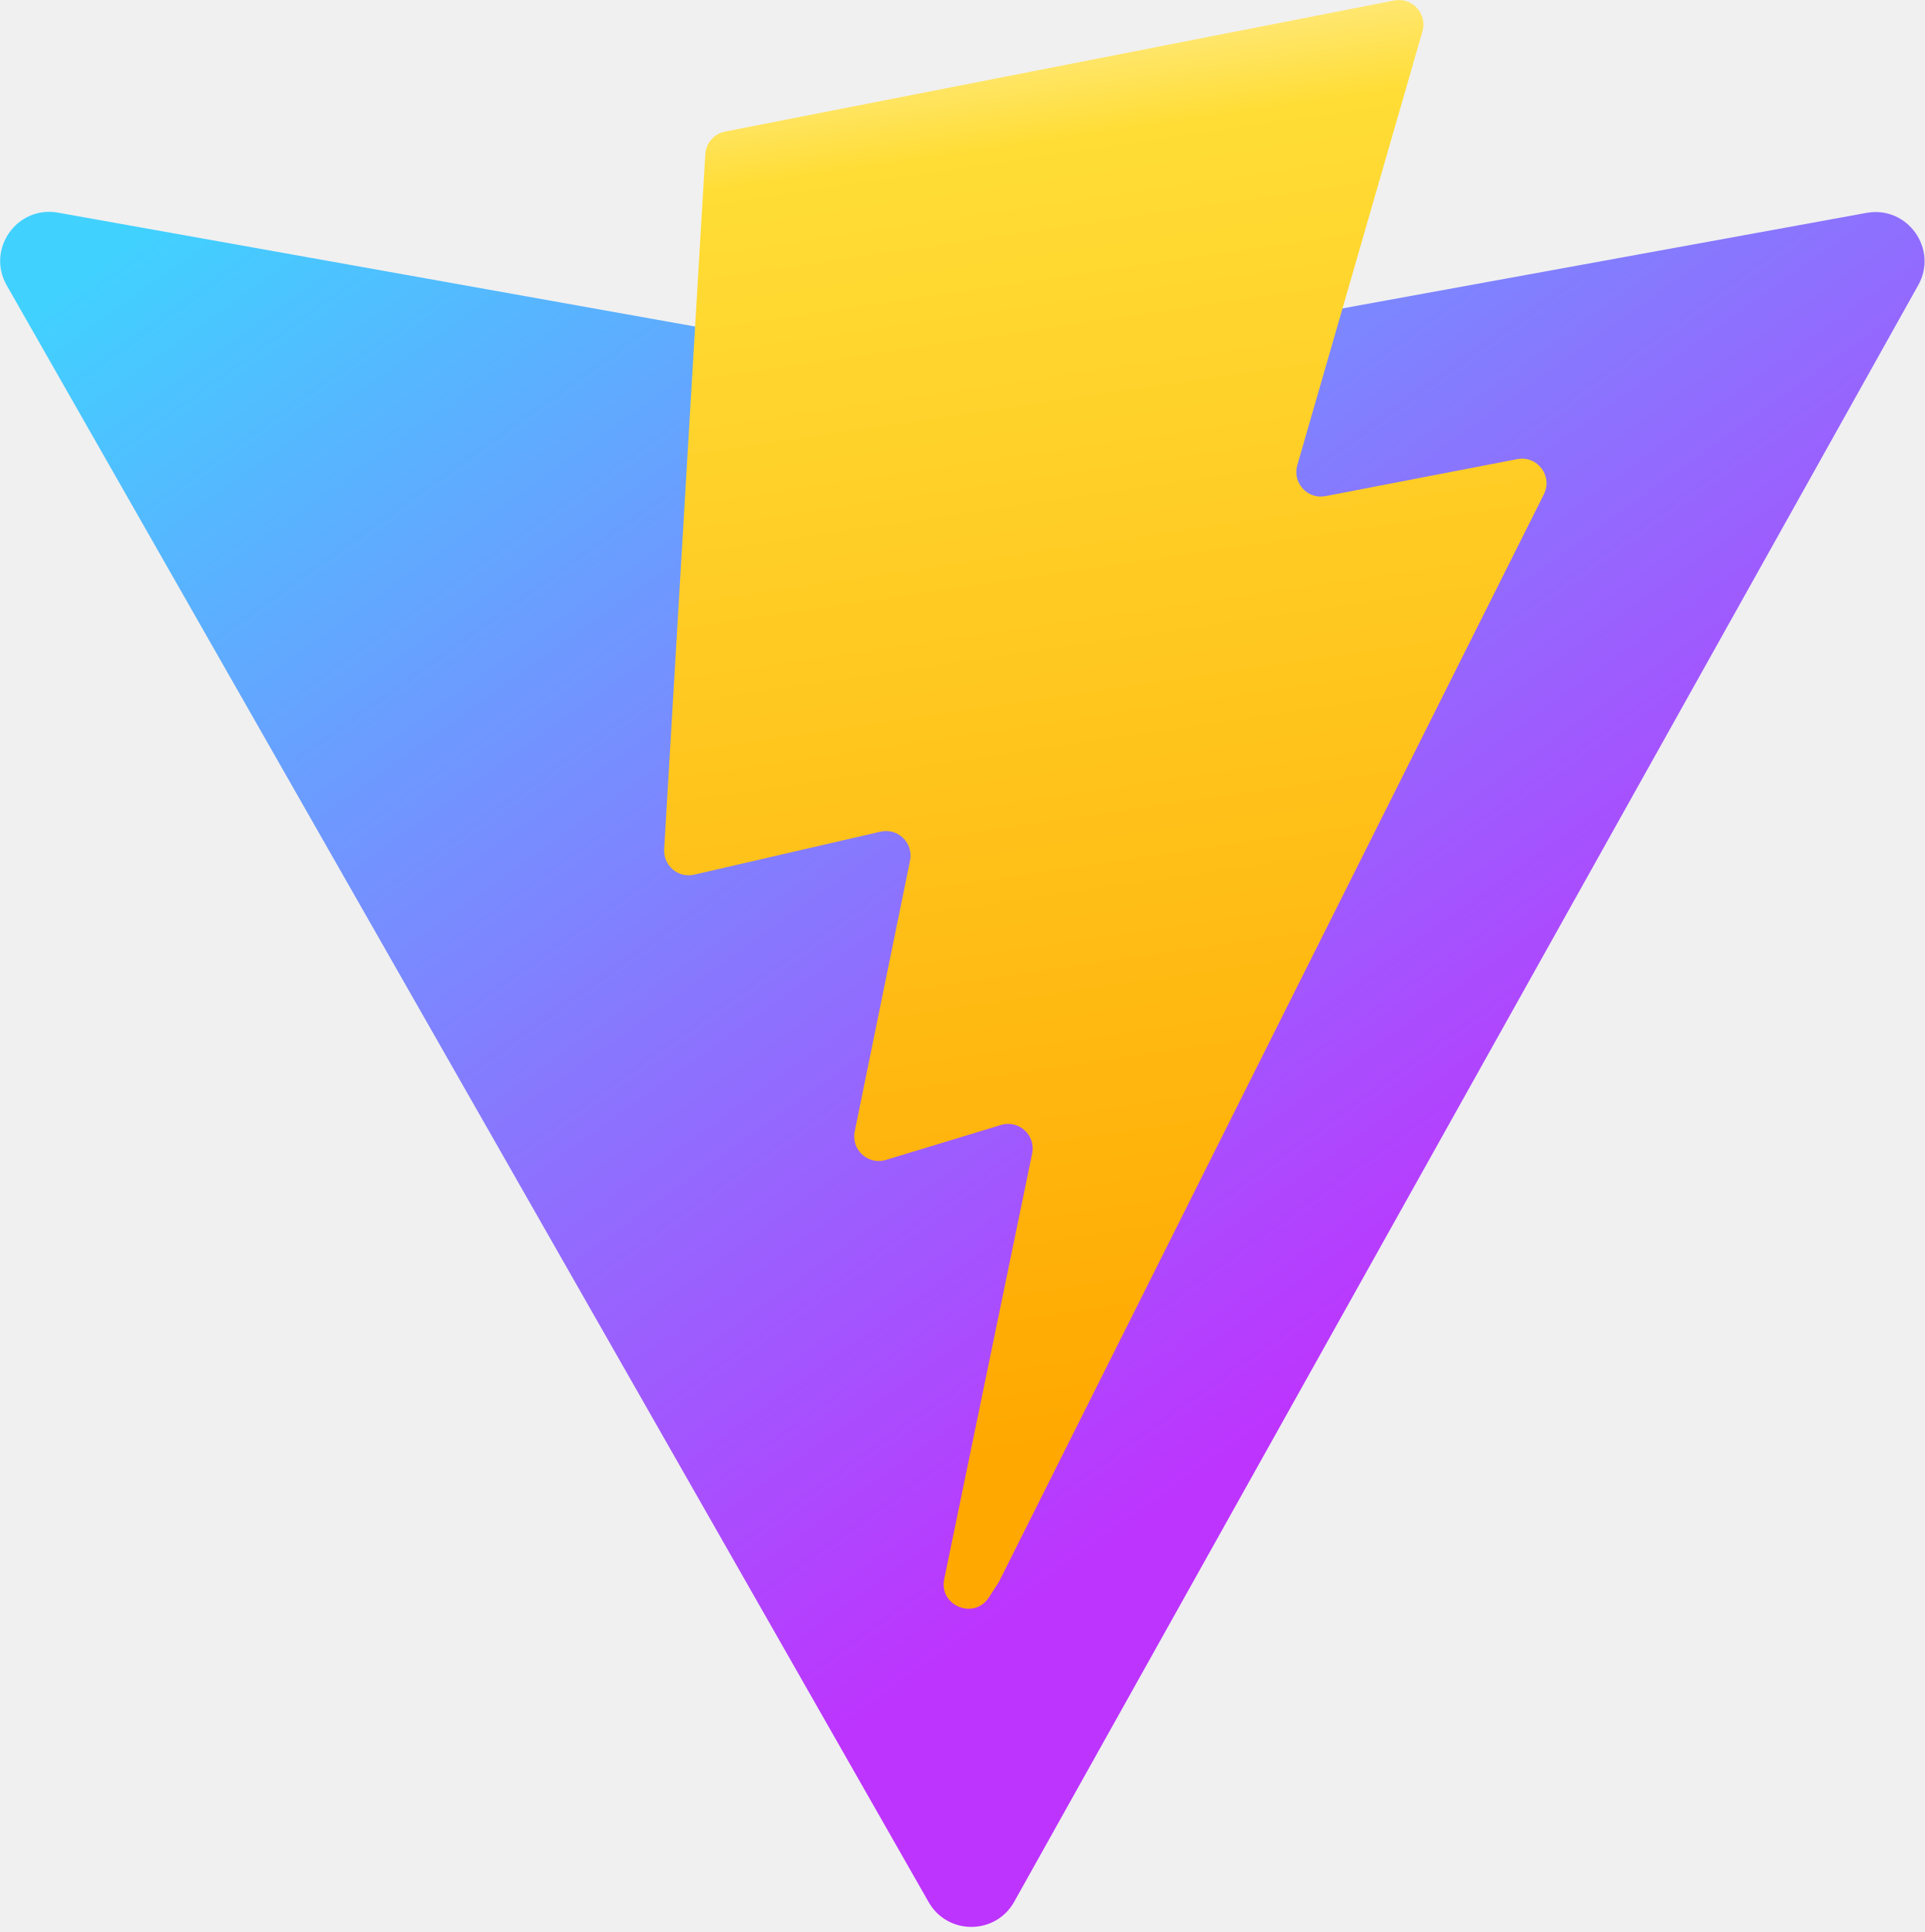
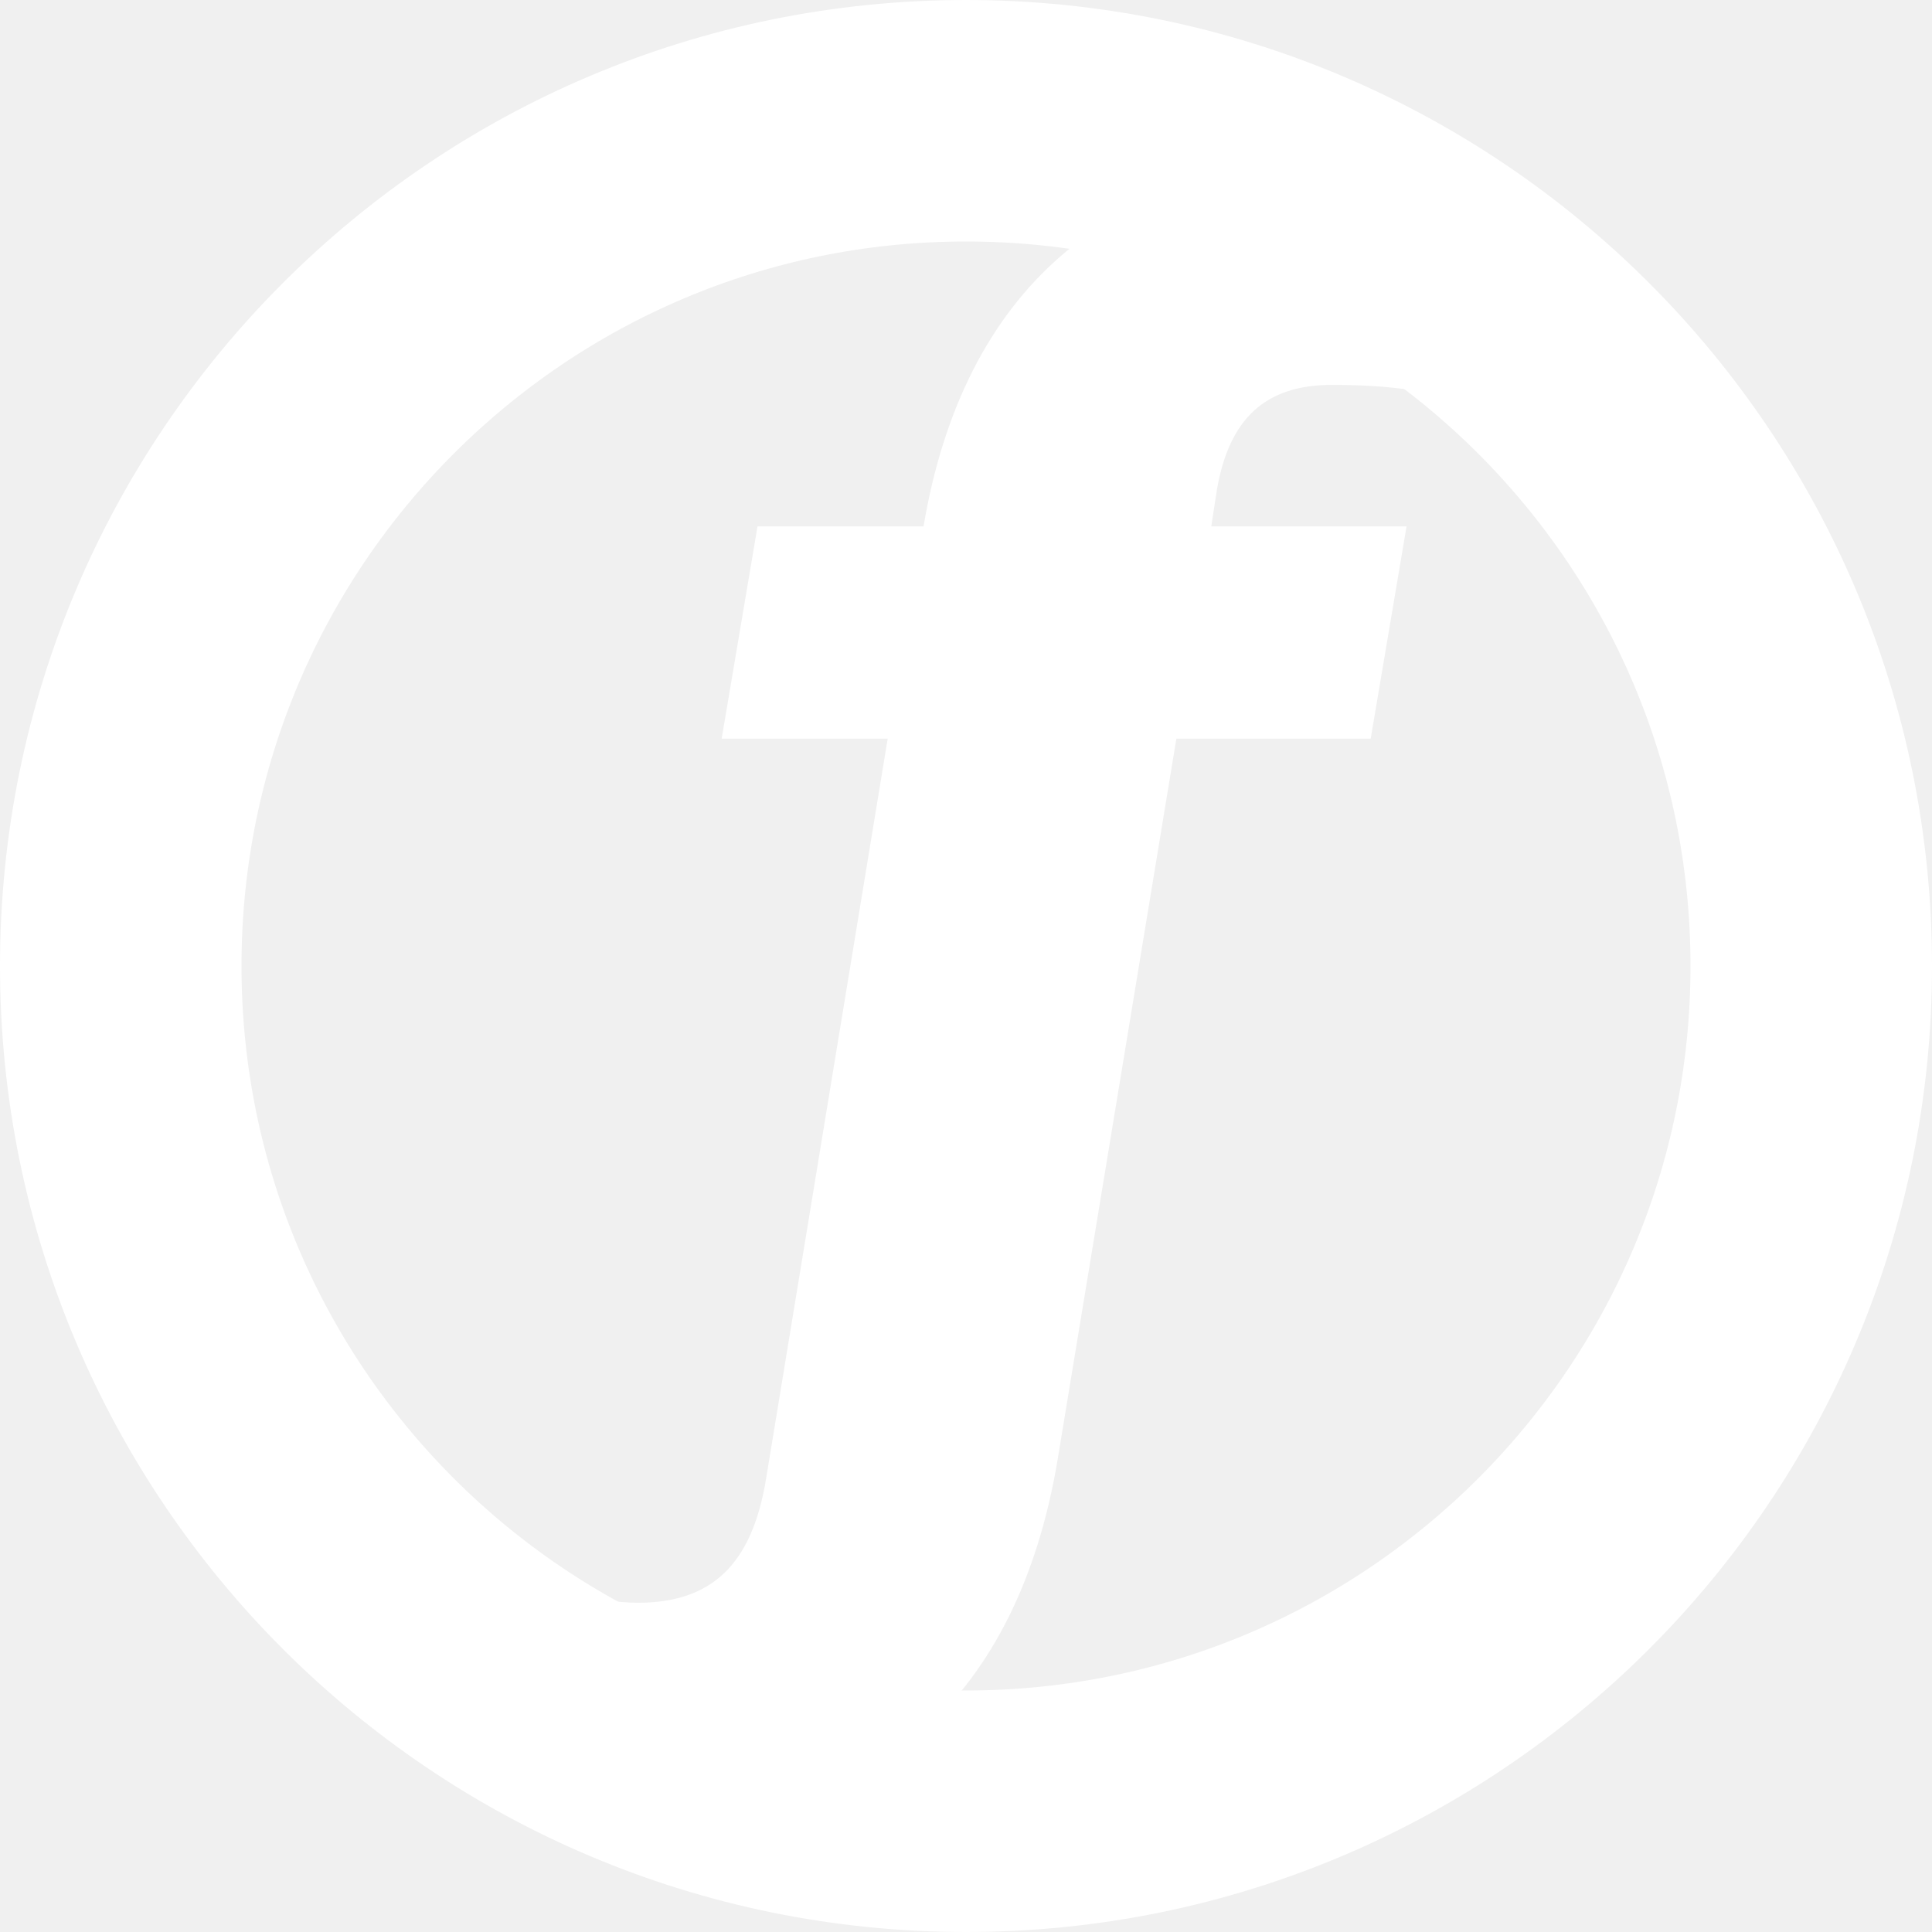
- <svg xmlns="http://www.w3.org/2000/svg" aria-hidden="true" role="img" class="iconify iconify--logos" width="31.88" height="32" preserveAspectRatio="xMidYMid meet" viewBox="0 0 256 257">
+ <svg xmlns="http://www.w3.org/2000/svg" width="32" height="32" viewBox="0 0 32 32">
  <defs>
-     <linearGradient id="IconifyId1813088fe1fbc01fb466" x1="-.828%" x2="57.636%" y1="7.652%" y2="78.411%">
-       <stop offset="0%" stop-color="#41D1FF" />
-       <stop offset="100%" stop-color="#BD34FE" />
-     </linearGradient>
-     <linearGradient id="IconifyId1813088fe1fbc01fb467" x1="43.376%" x2="50.316%" y1="2.242%" y2="89.03%">
-       <stop offset="0%" stop-color="#FFEA83" />
-       <stop offset="8.333%" stop-color="#FFDD35" />
-       <stop offset="100%" stop-color="#FFA800" />
-     </linearGradient>
+     <clipPath id="clip-vite">
+       <rect width="32" height="32" />
+     </clipPath>
  </defs>
-   <path fill="url(#IconifyId1813088fe1fbc01fb466)" d="M255.153 37.938L134.897 252.976c-2.483 4.44-8.862 4.466-11.382.048L.875 37.958c-2.746-4.814 1.371-10.646 6.827-9.67l120.385 21.517a6.537 6.537 0 0 0 2.322-.004l117.867-21.483c5.438-.991 9.574 4.796 6.877 9.62Z" />
-   <path fill="url(#IconifyId1813088fe1fbc01fb467)" d="M185.432.063L96.44 17.501a3.268 3.268 0 0 0-2.634 3.014l-5.474 92.456a3.268 3.268 0 0 0 3.997 3.378l24.777-5.718c2.318-.535 4.413 1.507 3.936 3.838l-7.361 36.047c-.495 2.426 1.782 4.5 4.151 3.78l15.304-4.649c2.372-.72 4.652 1.36 4.15 3.788l-11.698 56.621c-.732 3.542 3.979 5.473 5.943 2.437l1.313-2.028l72.516-144.72c1.215-2.423-.88-5.186-3.54-4.672l-25.505 4.922c-2.396.462-4.435-1.77-3.759-4.114l16.646-57.705c.677-2.35-1.37-4.583-3.769-4.113Z" />
+   <g id="vite" clip-path="url(#clip-vite)">
+     <g id="Ellipse_1" data-name="Ellipse 1" fill="none" stroke="#fff" stroke-width="4">
+       <circle cx="16" cy="16" r="16" stroke="none" />
+       <circle cx="16" cy="16" r="14" fill="none" />
+     </g>
+     <text id="f" transform="translate(11 24)" fill="#fff" font-size="28" font-family="Inter" font-weight="800" font-style="italic">
+       <tspan x="0" y="0">f</tspan>
+     </text>
+   </g>
</svg>
